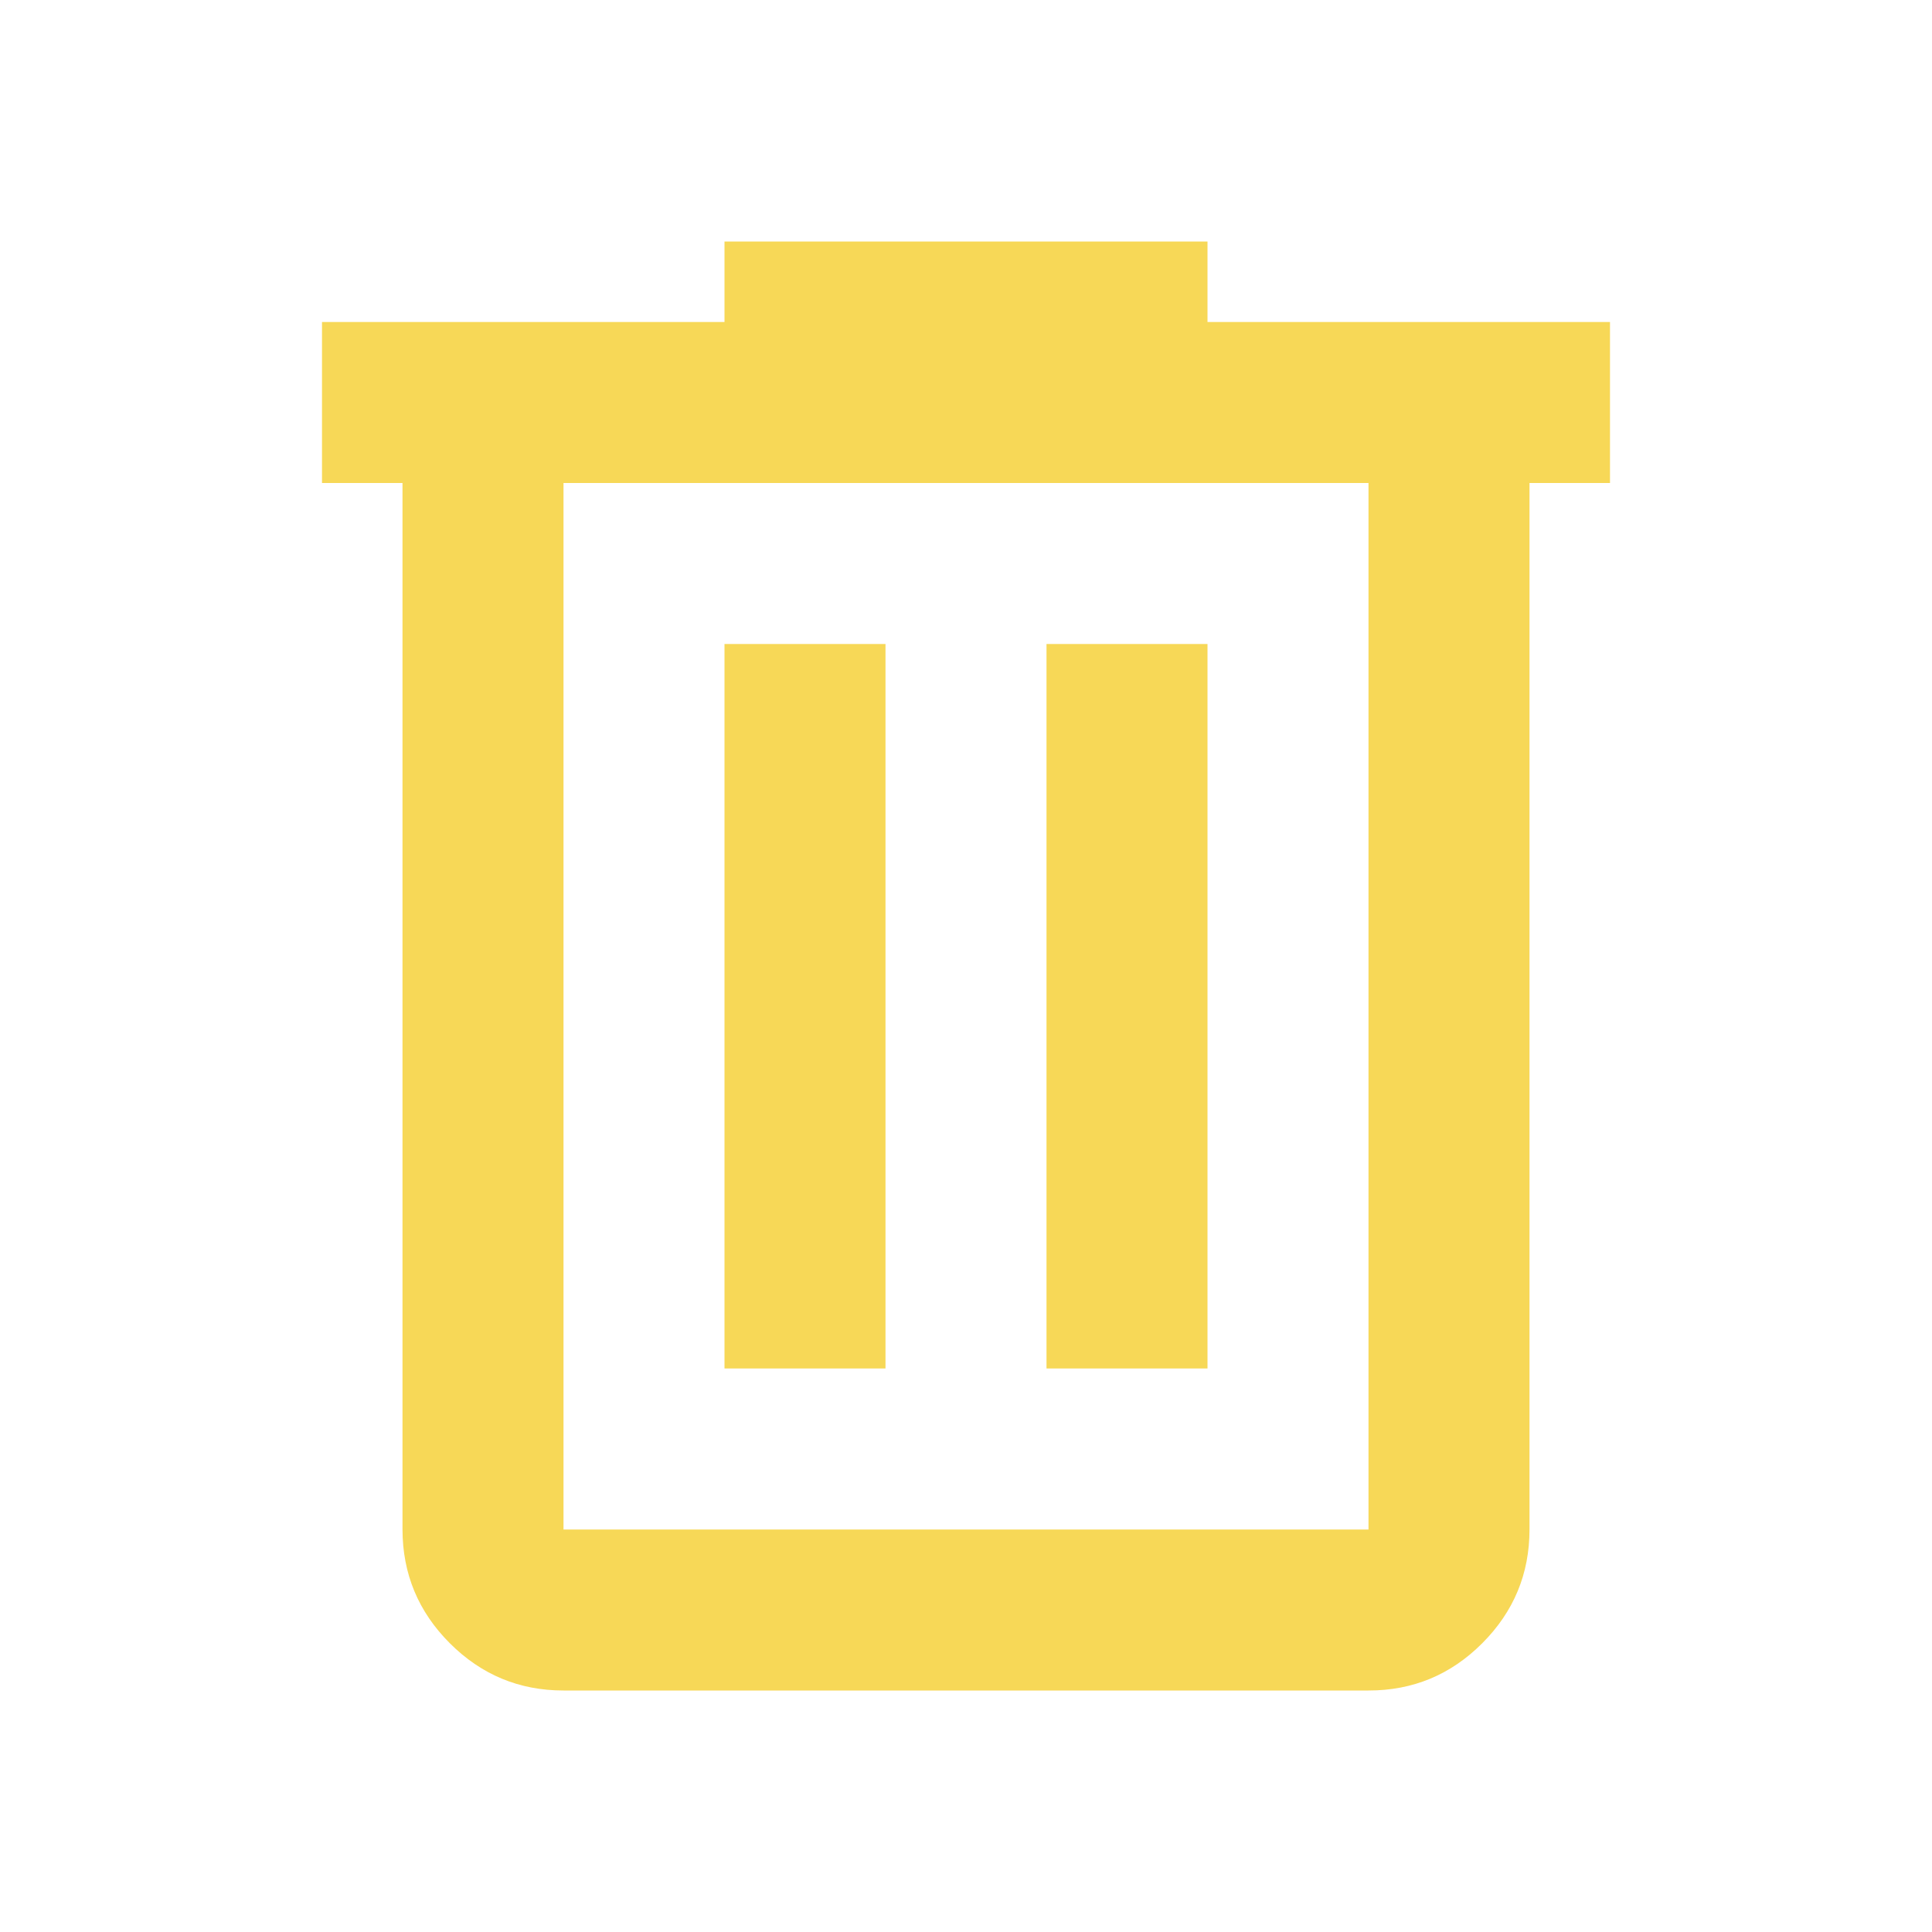
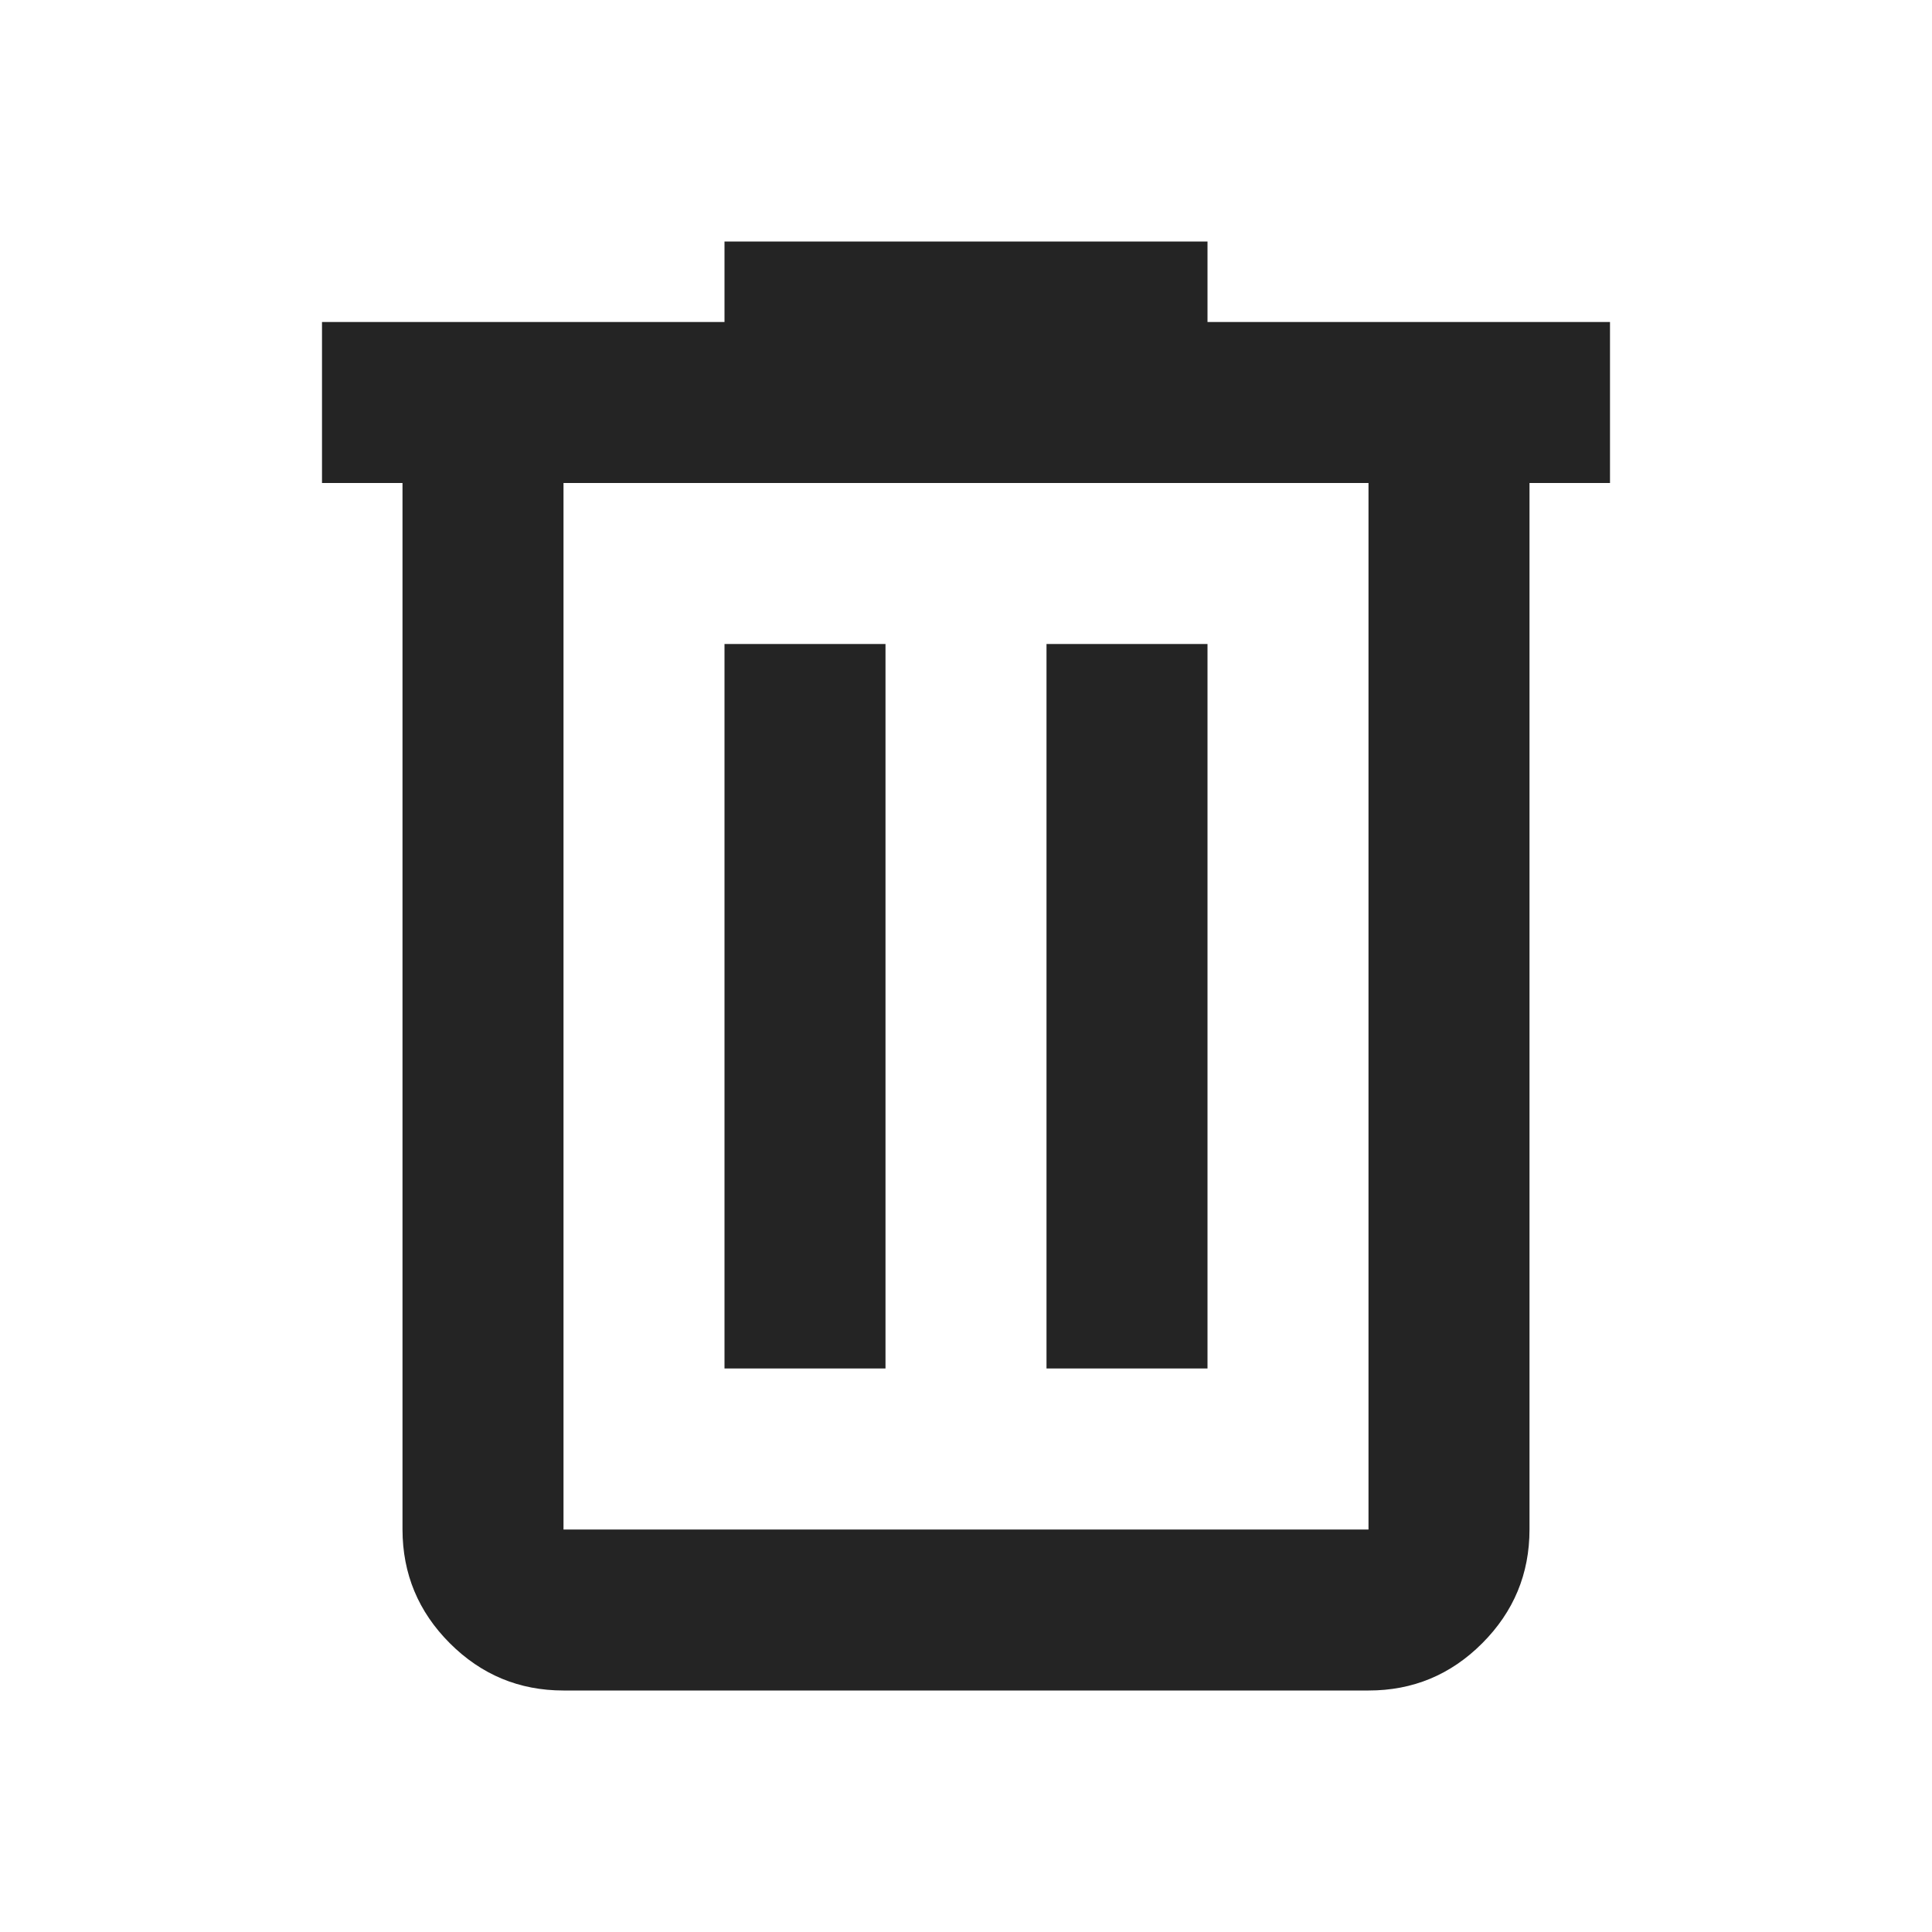
<svg xmlns="http://www.w3.org/2000/svg" width="32" height="32" viewBox="0 0 24 24">
-   <path fill="#F7D857" d="M7 21q-.825 0-1.412-.587T5 19V6H4V4h5V3h6v1h5v2h-1v13q0 .825-.587 1.413T17 21zM17 6H7v13h10zM9 17h2V8H9zm4 0h2V8h-2zM7 6v13z" />
+   <path fill="#242424" d="M7 21q-.825 0-1.412-.587T5 19V6H4V4h5V3h6v1h5v2h-1v13q0 .825-.587 1.413T17 21zM17 6H7v13h10zM9 17h2V8H9zm4 0h2V8h-2zM7 6v13z" />
</svg>
